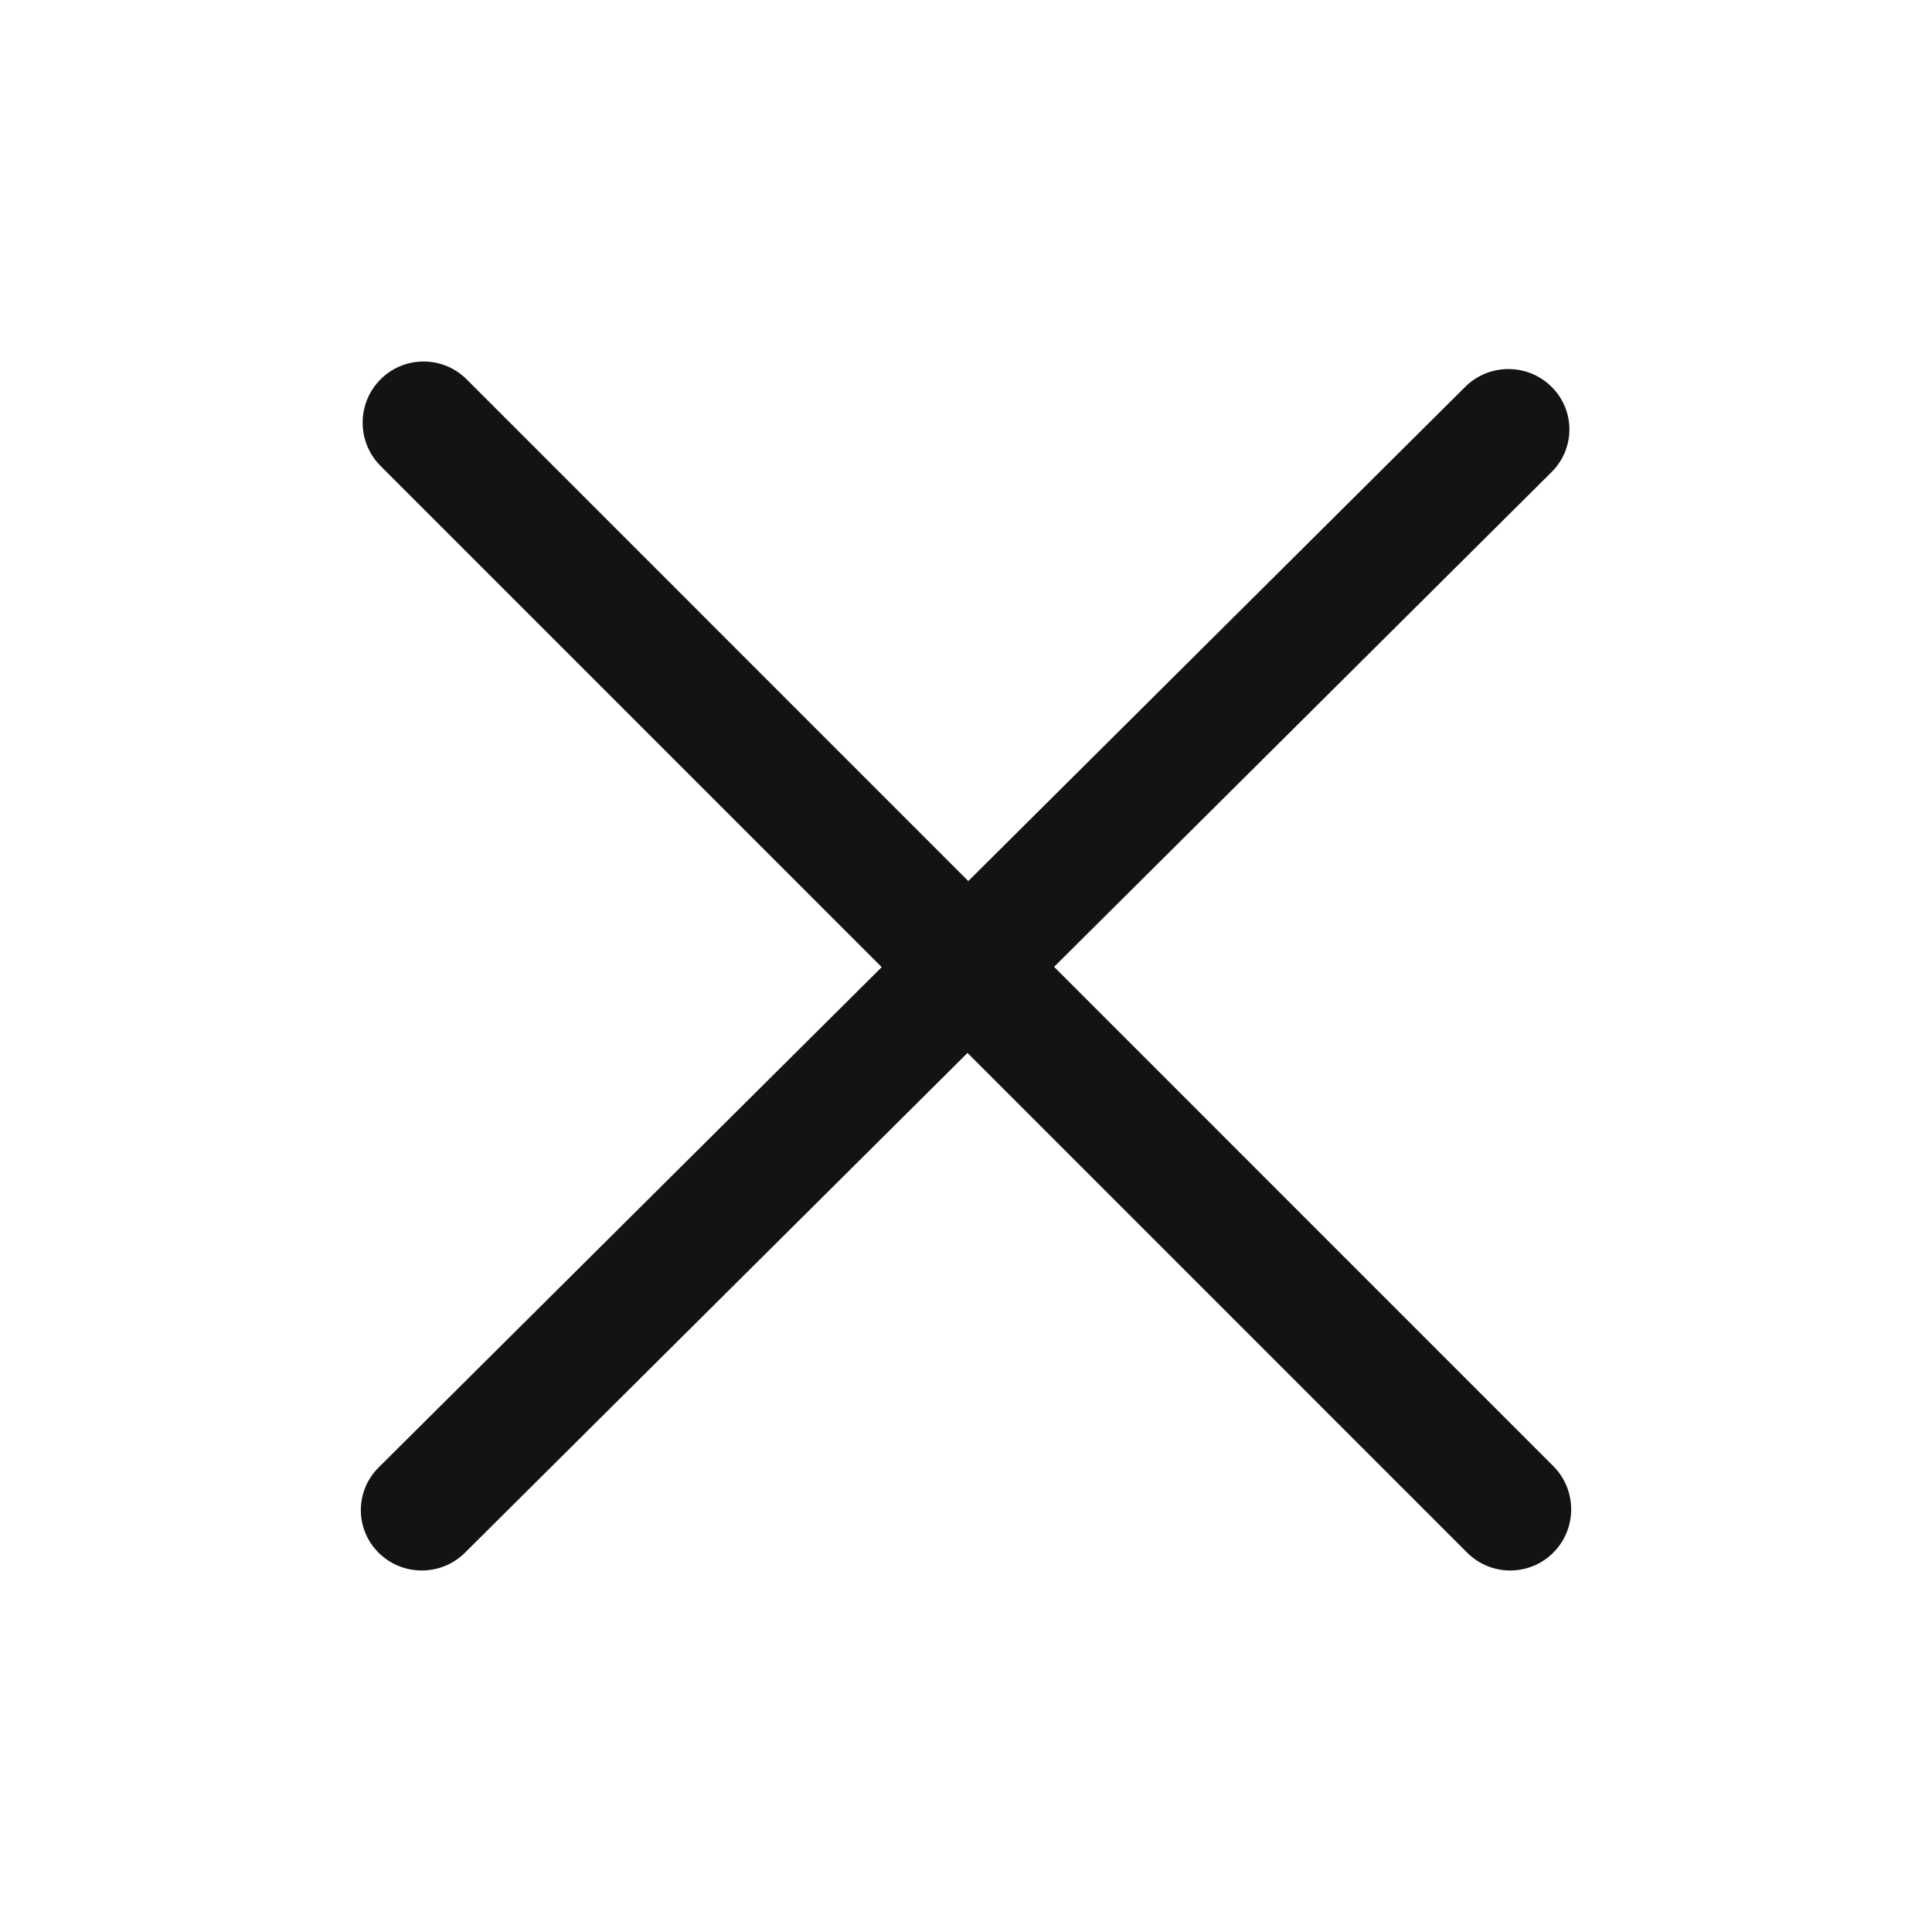
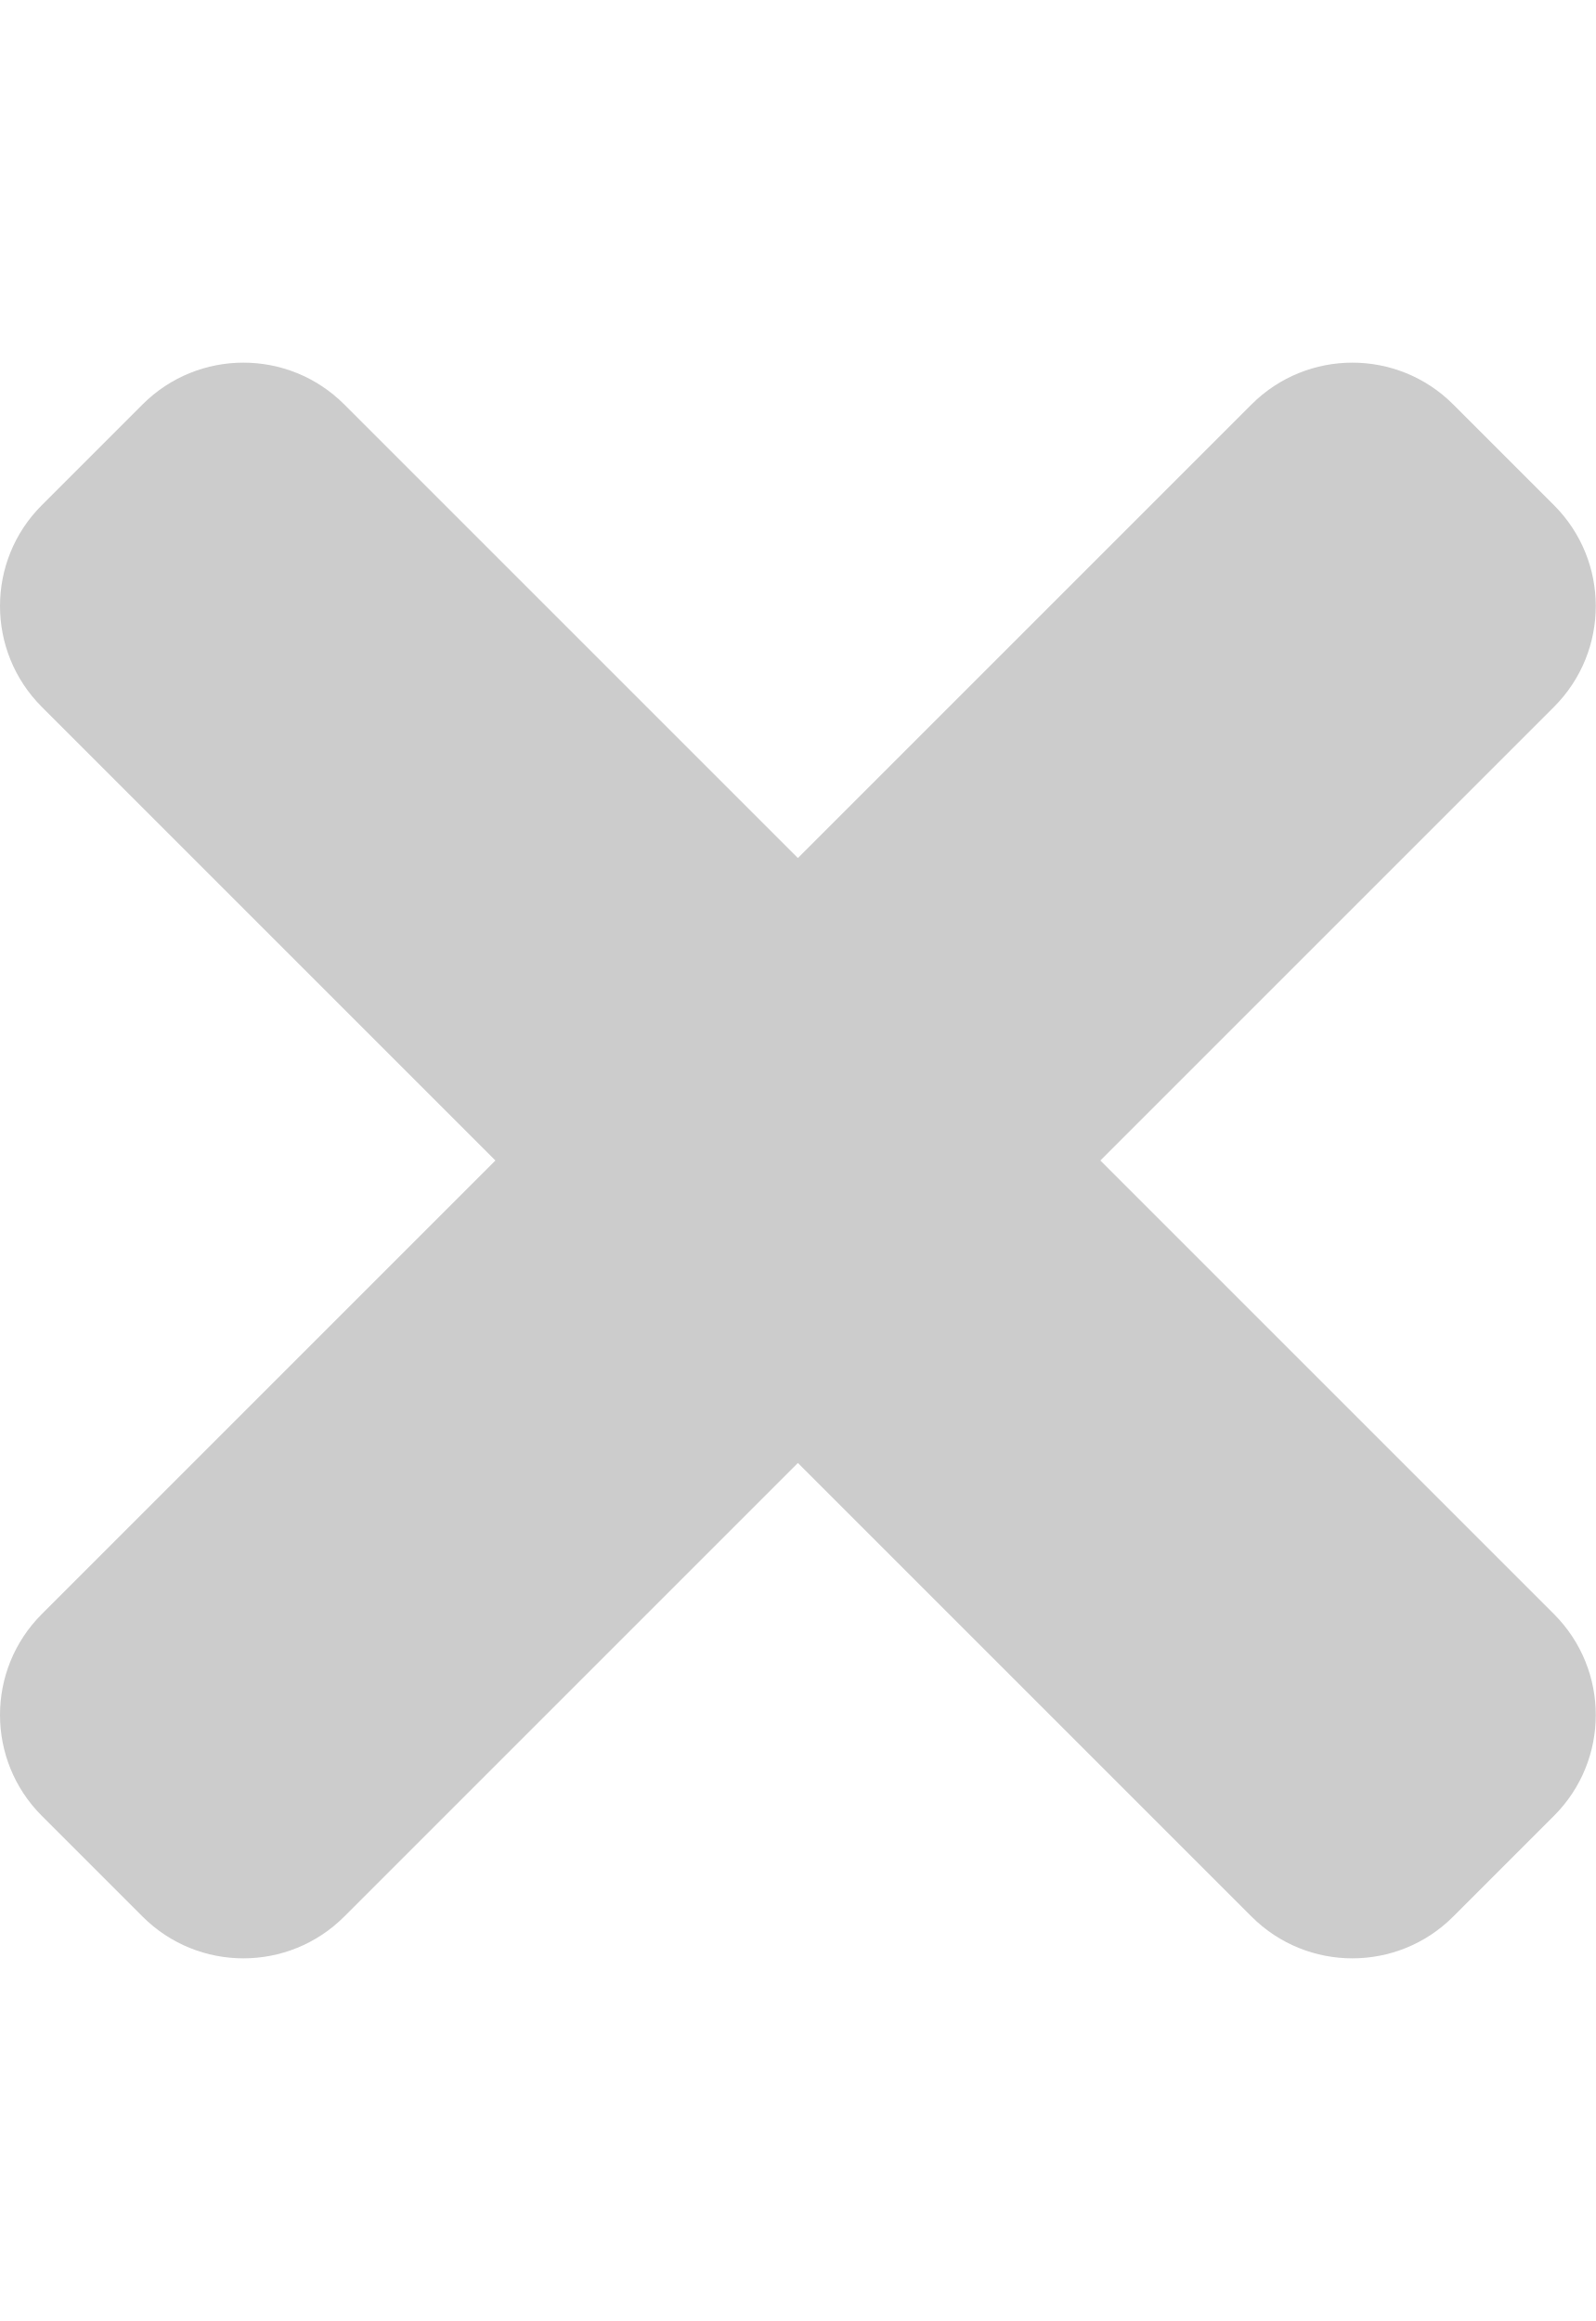
- <svg xmlns="http://www.w3.org/2000/svg" enable-background="new 0 0 32 32" height="32px" id="Слой_1" version="1.1" viewBox="0 0 32 32" width="32px" xml:space="preserve">
-   <path d="M17.459,16.014l8.239-8.194c0.395-0.391,0.395-1.024,0-1.414c-0.394-0.391-1.034-0.391-1.428,0  l-8.232,8.187L7.73,6.284c-0.394-0.395-1.034-0.395-1.428,0c-0.394,0.396-0.394,1.037,0,1.432l8.302,8.303l-8.332,8.286  c-0.394,0.391-0.394,1.024,0,1.414c0.394,0.391,1.034,0.391,1.428,0l8.325-8.279l8.275,8.276c0.394,0.395,1.034,0.395,1.428,0  c0.394-0.396,0.394-1.037,0-1.432L17.459,16.014z" fill="#121313" id="Close" />
-   <g />
-   <g />
-   <g />
-   <g />
-   <g />
-   <g />
+ <svg xmlns="http://www.w3.org/2000/svg" aria-hidden="true" data-prefix="fas" data-icon="times" class="svg-inline--fa fa-times fa-w-11" role="img" viewBox="0 0 352 512">
+   <path fill="#ccc" d="M242.72 256l100.07-100.07c12.28-12.28 12.28-32.19 0-44.48l-22.24-22.24c-12.28-12.28-32.19-12.28-44.48 0L176 189.28 75.93 89.21c-12.28-12.28-32.19-12.28-44.48 0L9.21 111.45c-12.28 12.28-12.28 32.19 0 44.48L109.28 256 9.21 356.07c-12.28 12.28-12.28 32.19 0 44.48l22.24 22.24c12.28 12.28 32.2 12.28 44.48 0L176 322.72l100.07 100.07c12.28 12.28 32.2 12.28 44.48 0l22.24-22.24c12.28-12.28 12.28-32.19 0-44.48L242.72 256z" />
</svg>
